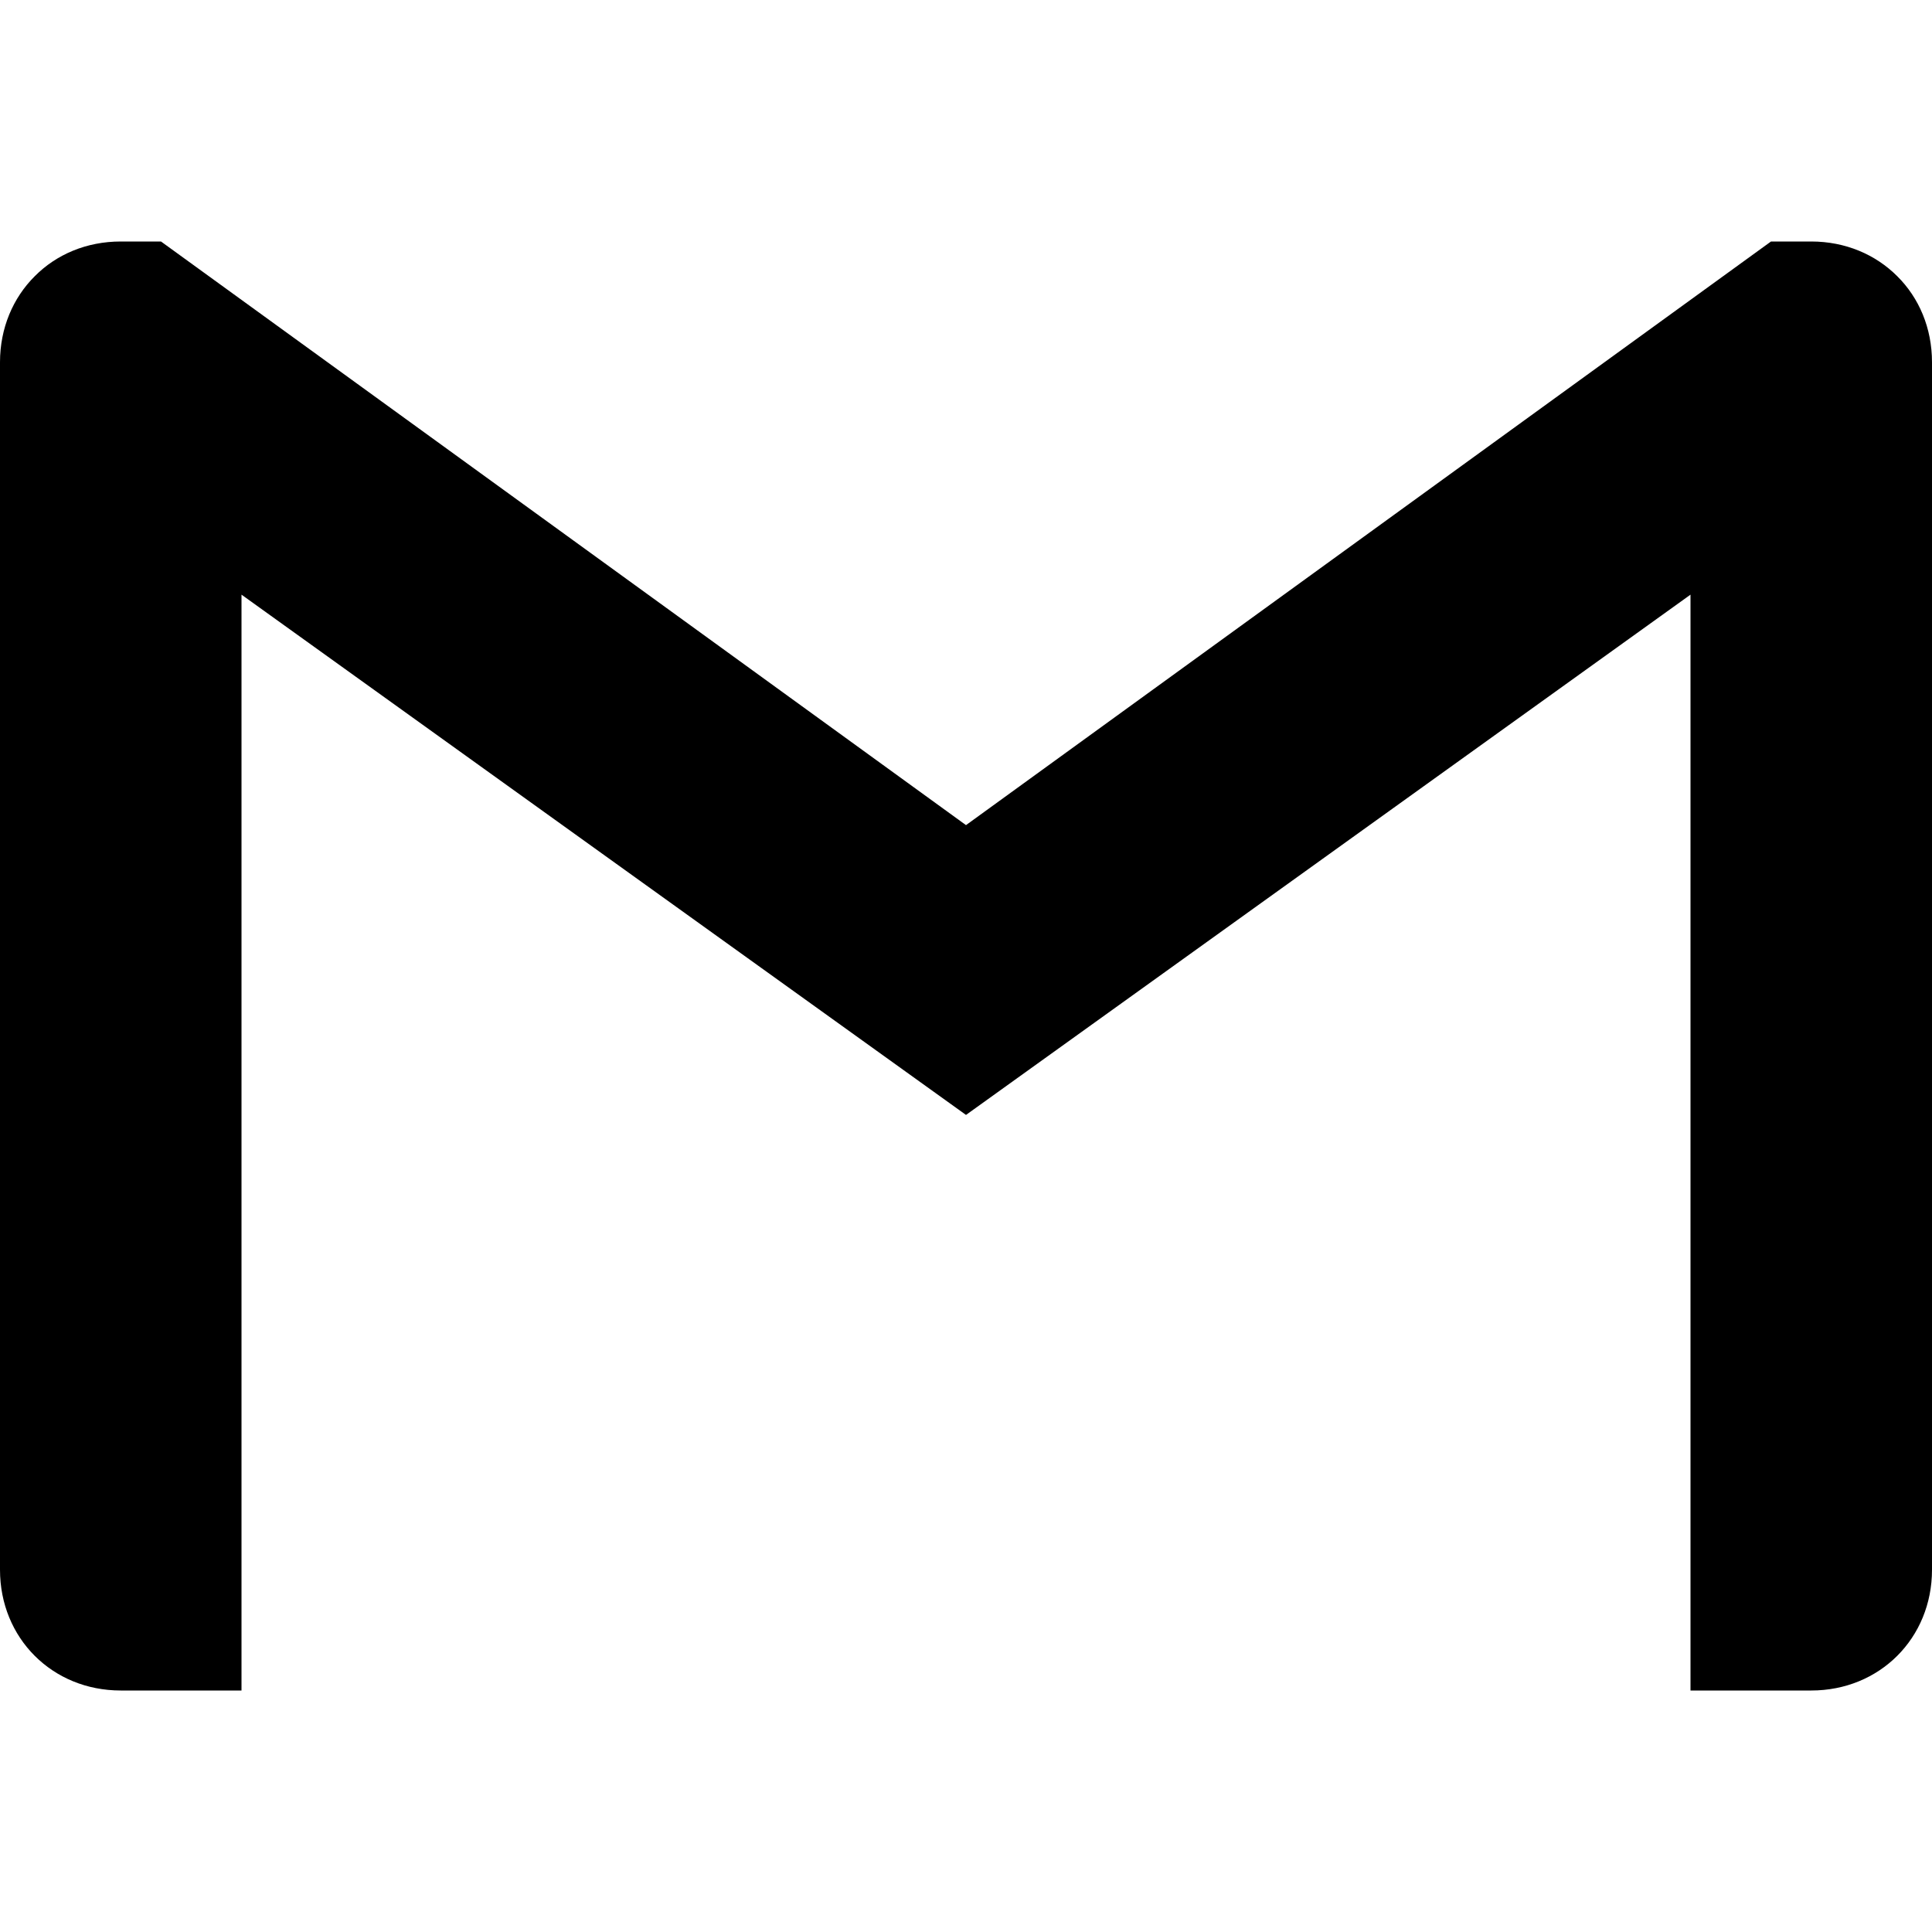
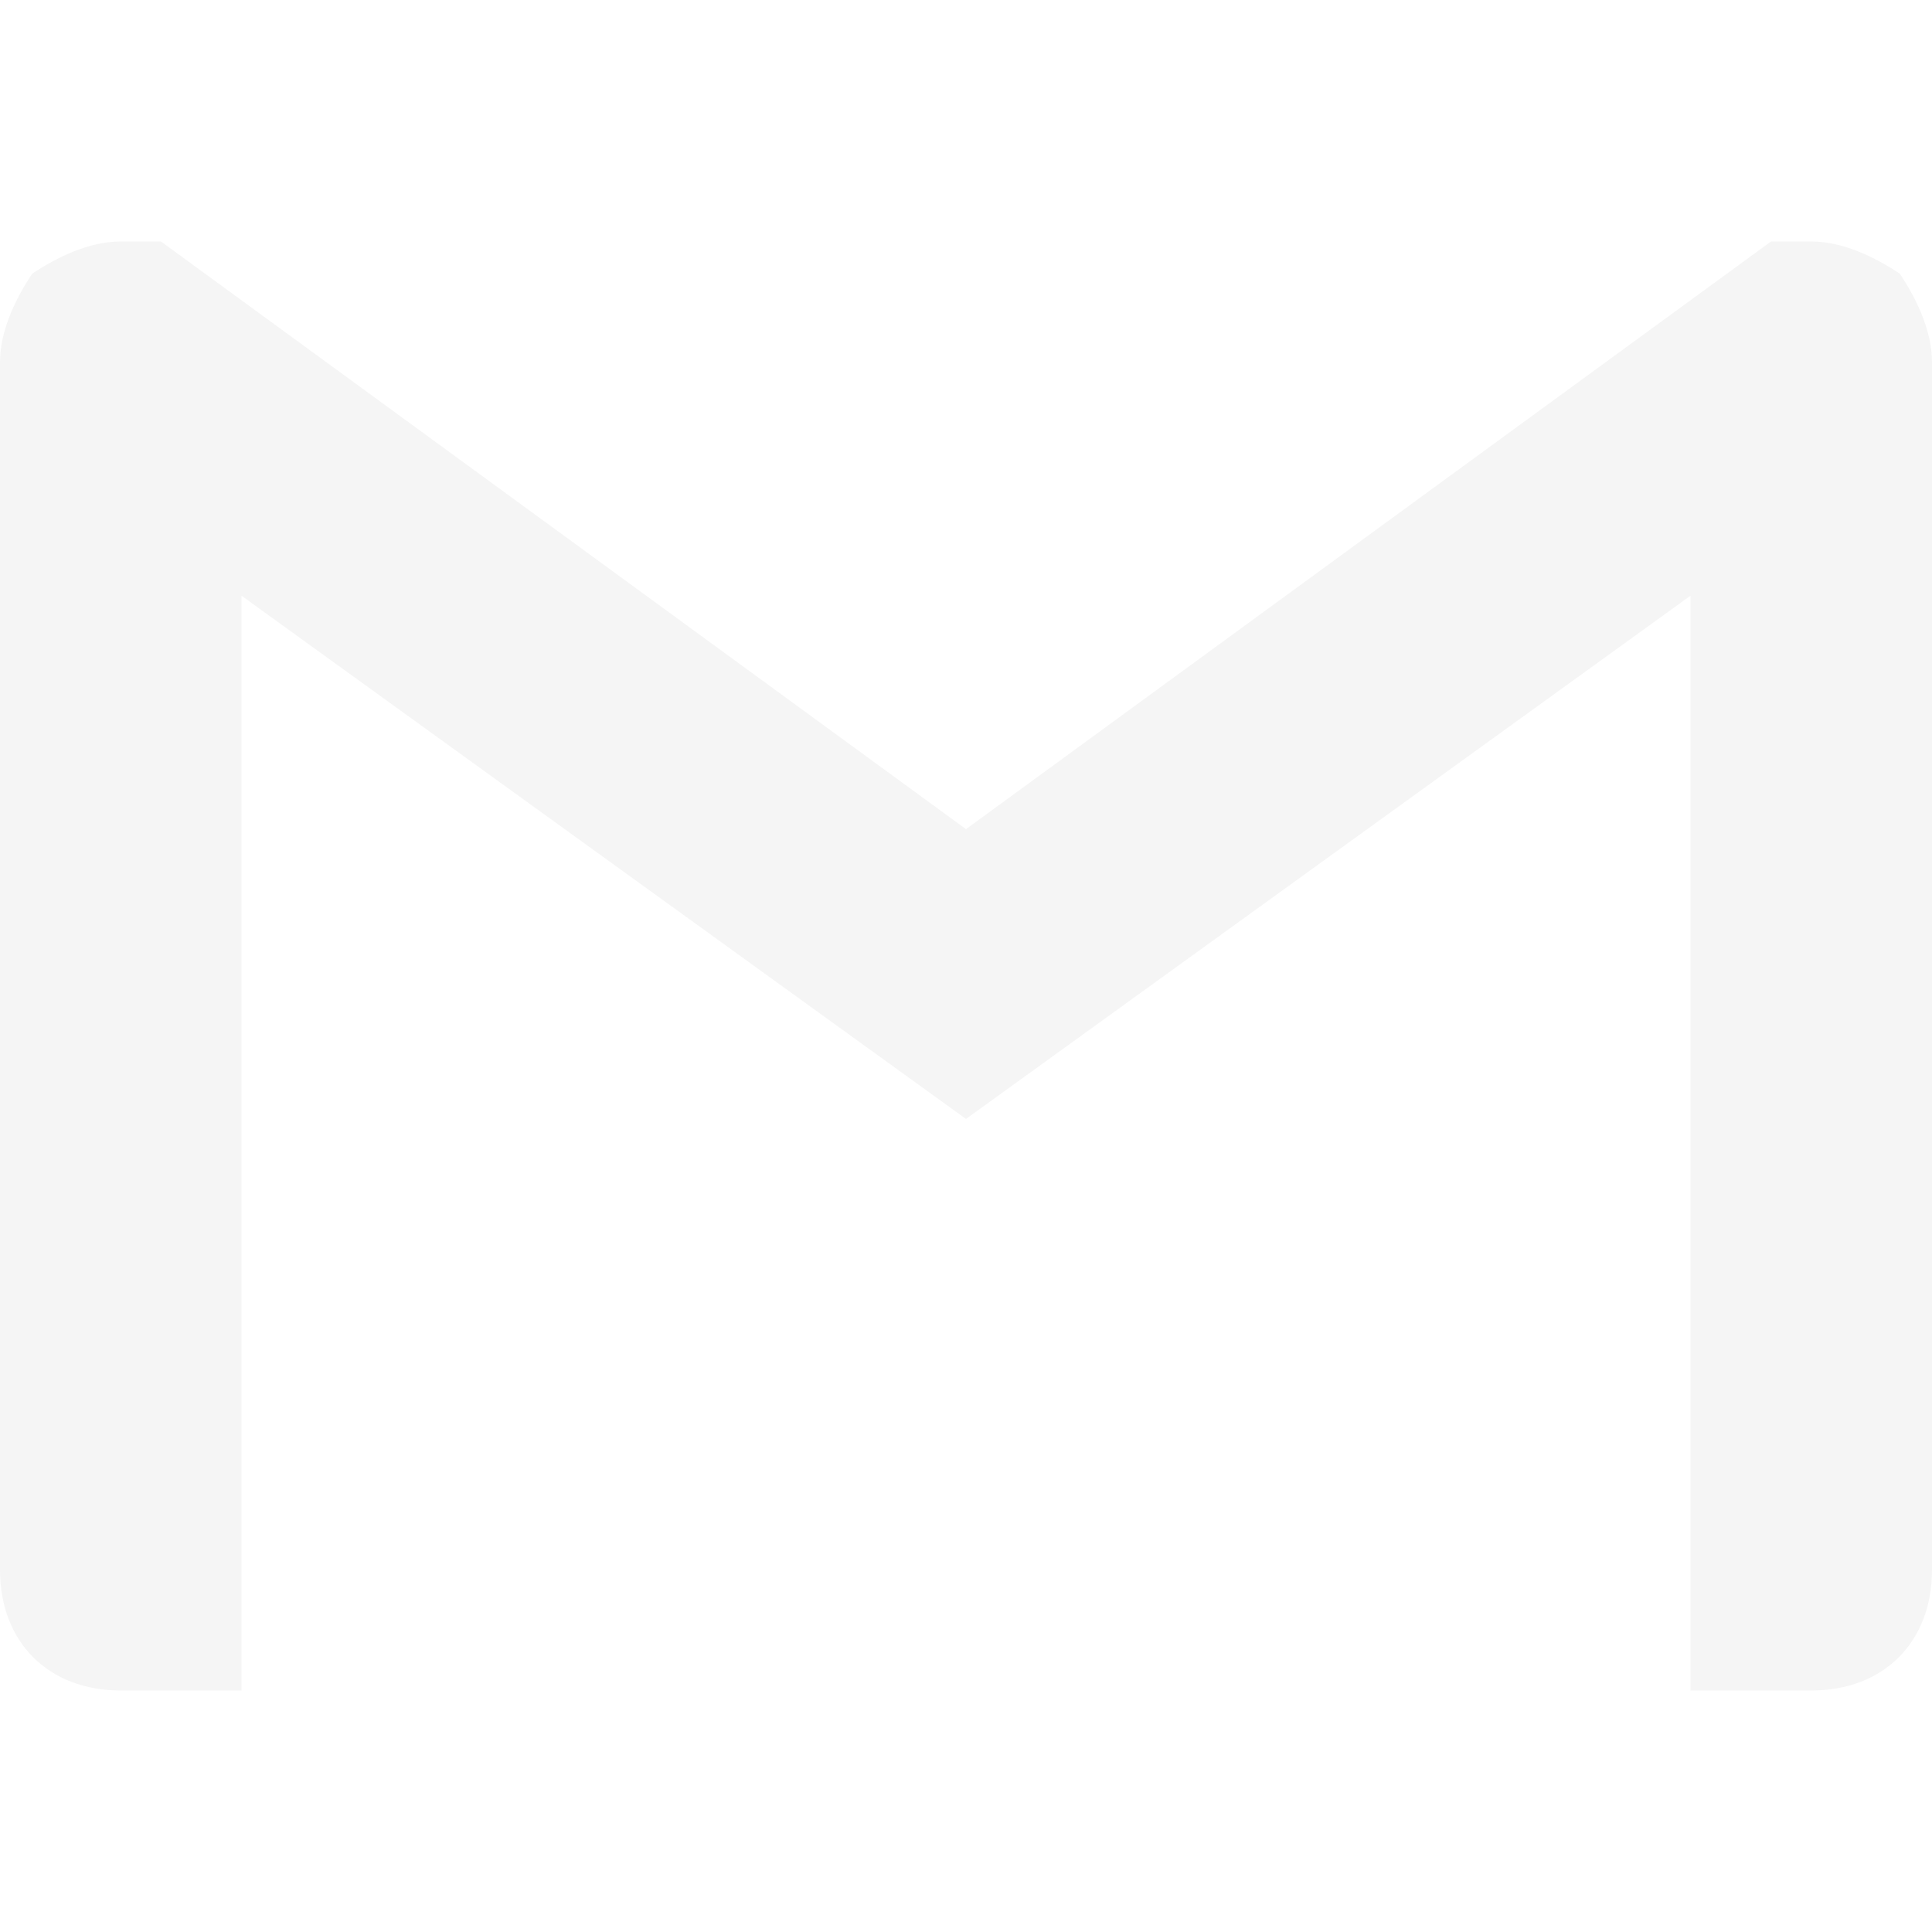
- <svg xmlns="http://www.w3.org/2000/svg" role="img" viewBox="0 0 24 24">
-   <path d="M24 4.5v15c0 .85-.65 1.5-1.5 1.5H21V7.387l-9 6.463-9-6.463V21H1.5C.649 21 0 20.35 0 19.5v-15c0-.425.162-.8.431-1.068C.7 3.16 1.076 3 1.5 3H2l10 7.25L22 3h.5c.425 0 .8.162 1.069.432.27.268.431.643.431 1.068z" />
+ <svg xmlns="http://www.w3.org/2000/svg" version="1.1" id="Layer_1" x="0px" y="0px" viewBox="0 0 24 24" style="enable-background:new 0 0 24 24;" xml:space="preserve">
+   <style type="text/css">
+ 	.st0{fill:#F5F5F5;}
+ </style>
+   <path class="st0" d="M24,4.5v15c0,0.9-0.6,1.5-1.5,1.5H21V7.4l-9,6.5L3,7.4V21H1.5C0.6,21,0,20.4,0,19.5v-15c0-0.4,0.2-0.8,0.4-1.1  C0.7,3.2,1.1,3,1.5,3H2l10,7.3L22,3h0.5c0.4,0,0.8,0.2,1.1,0.4C23.8,3.7,24,4.1,24,4.5z" />
</svg>
